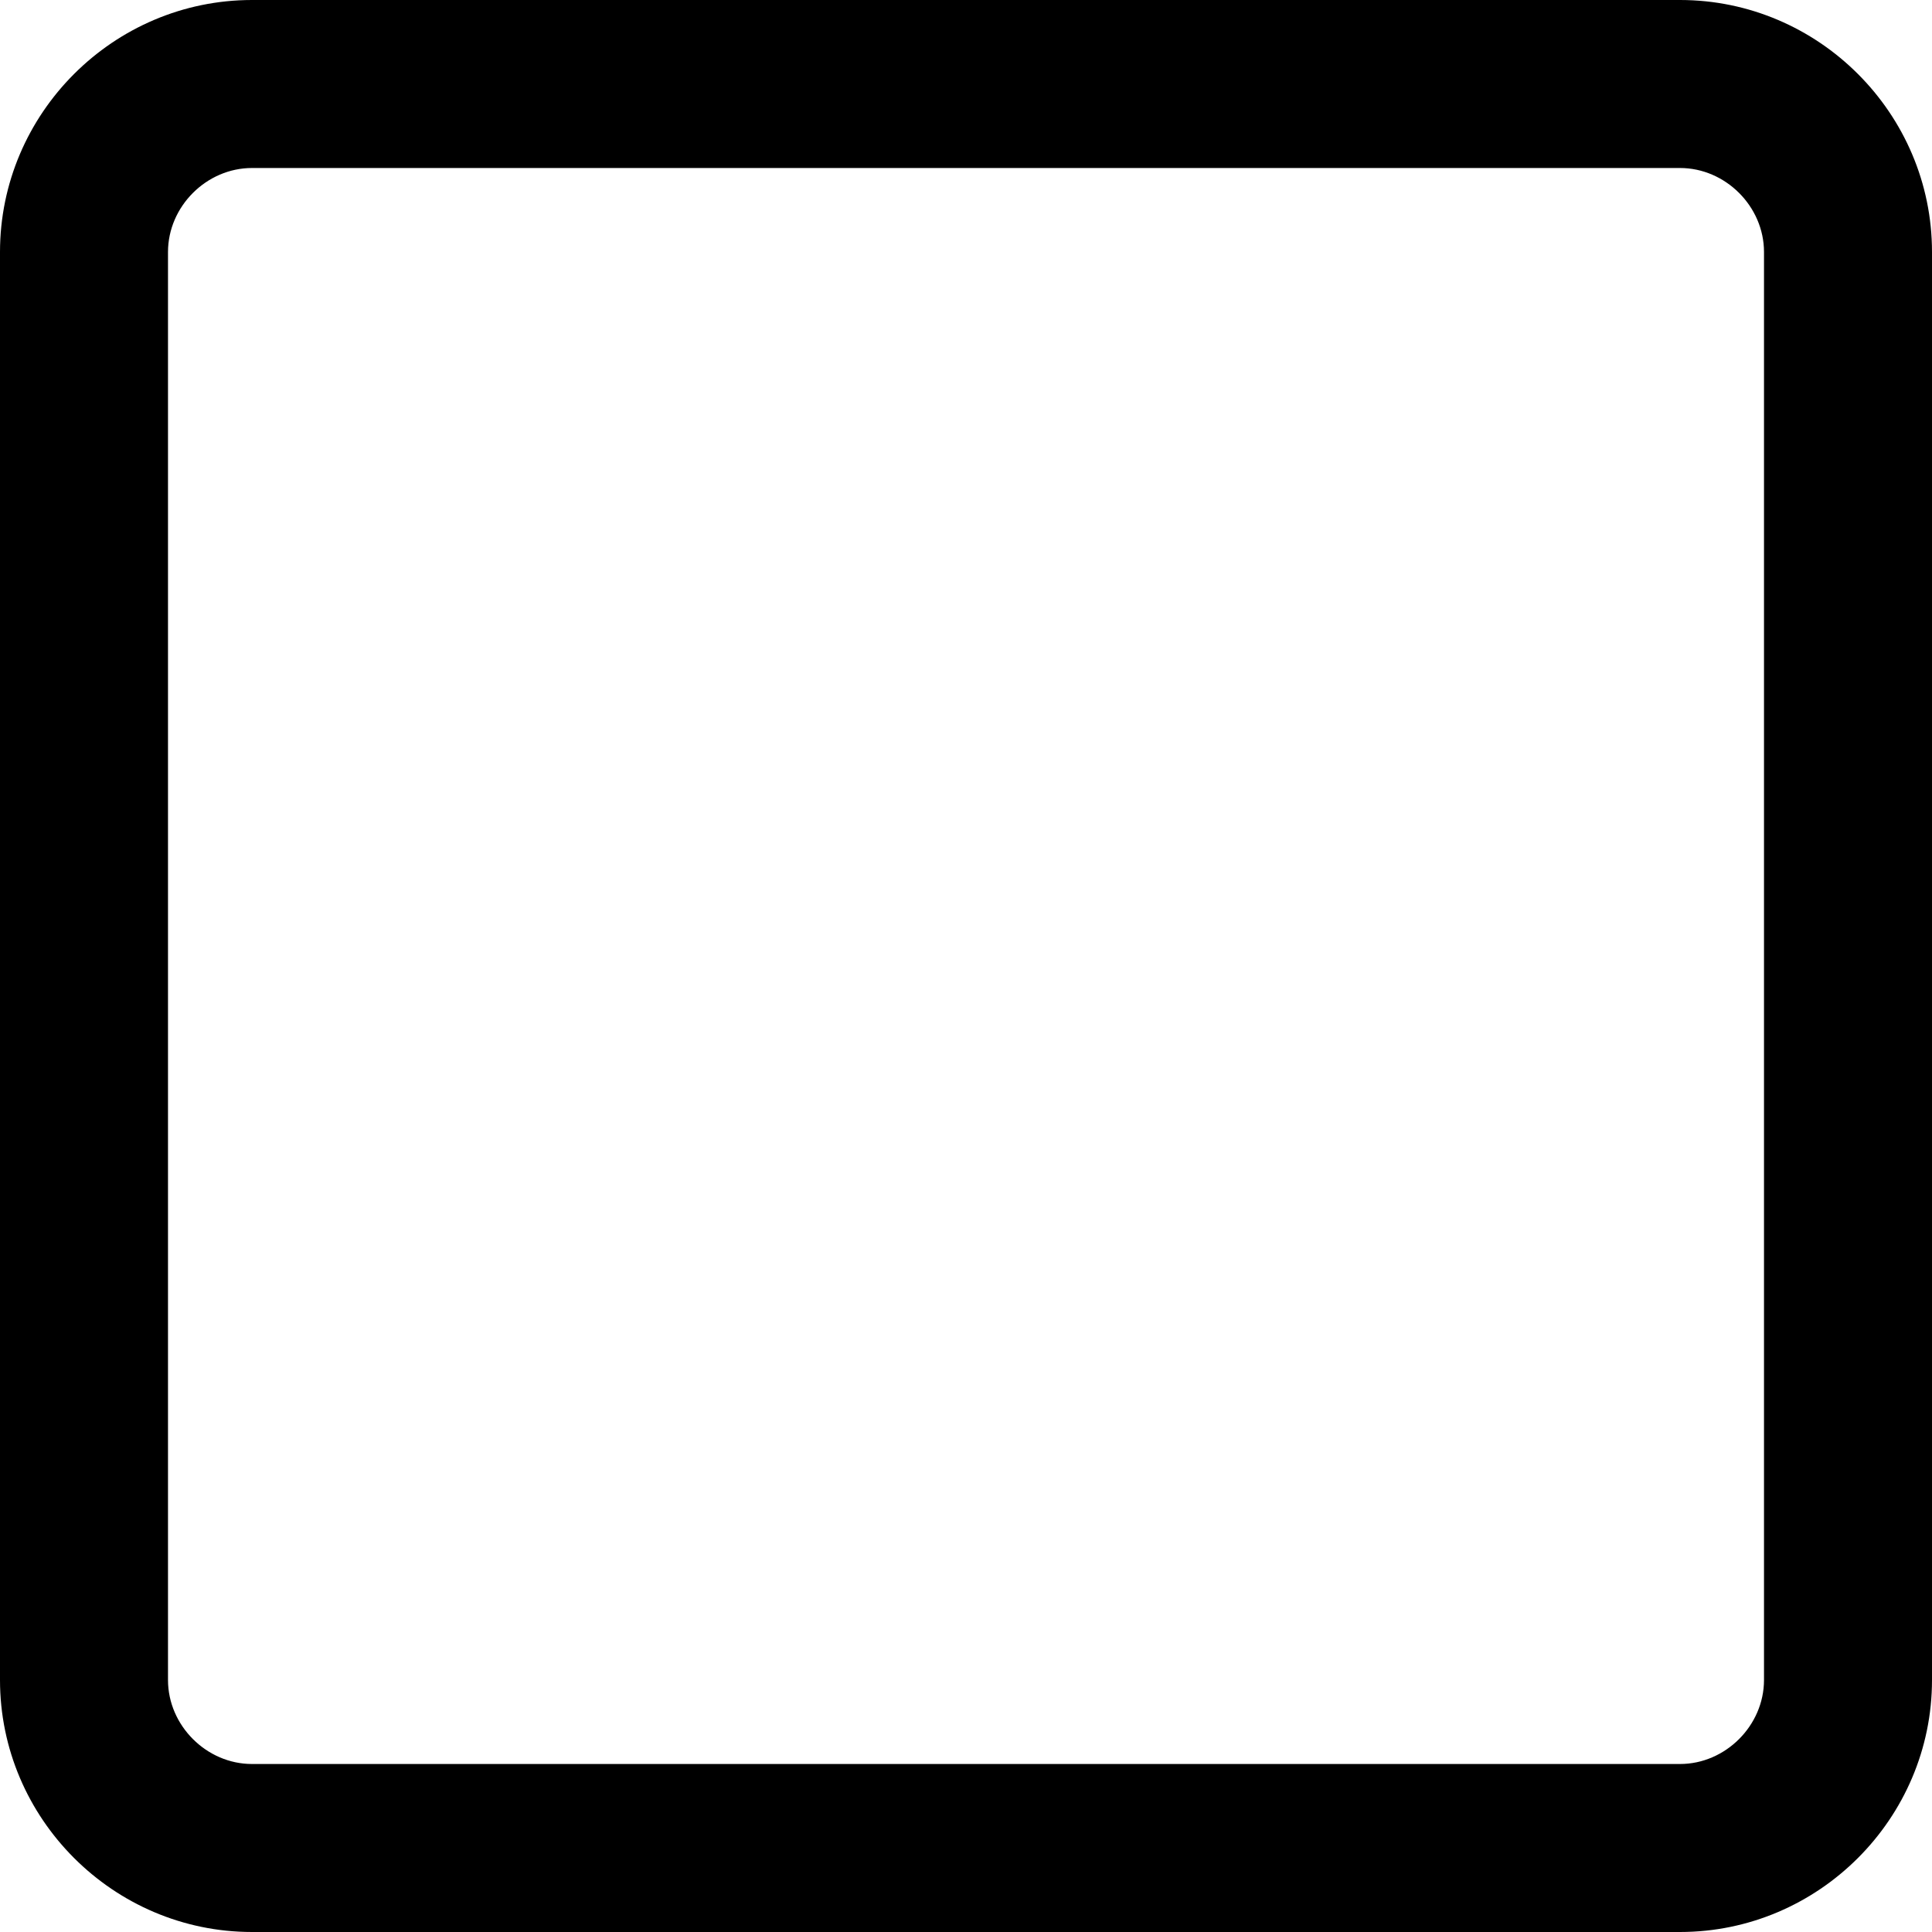
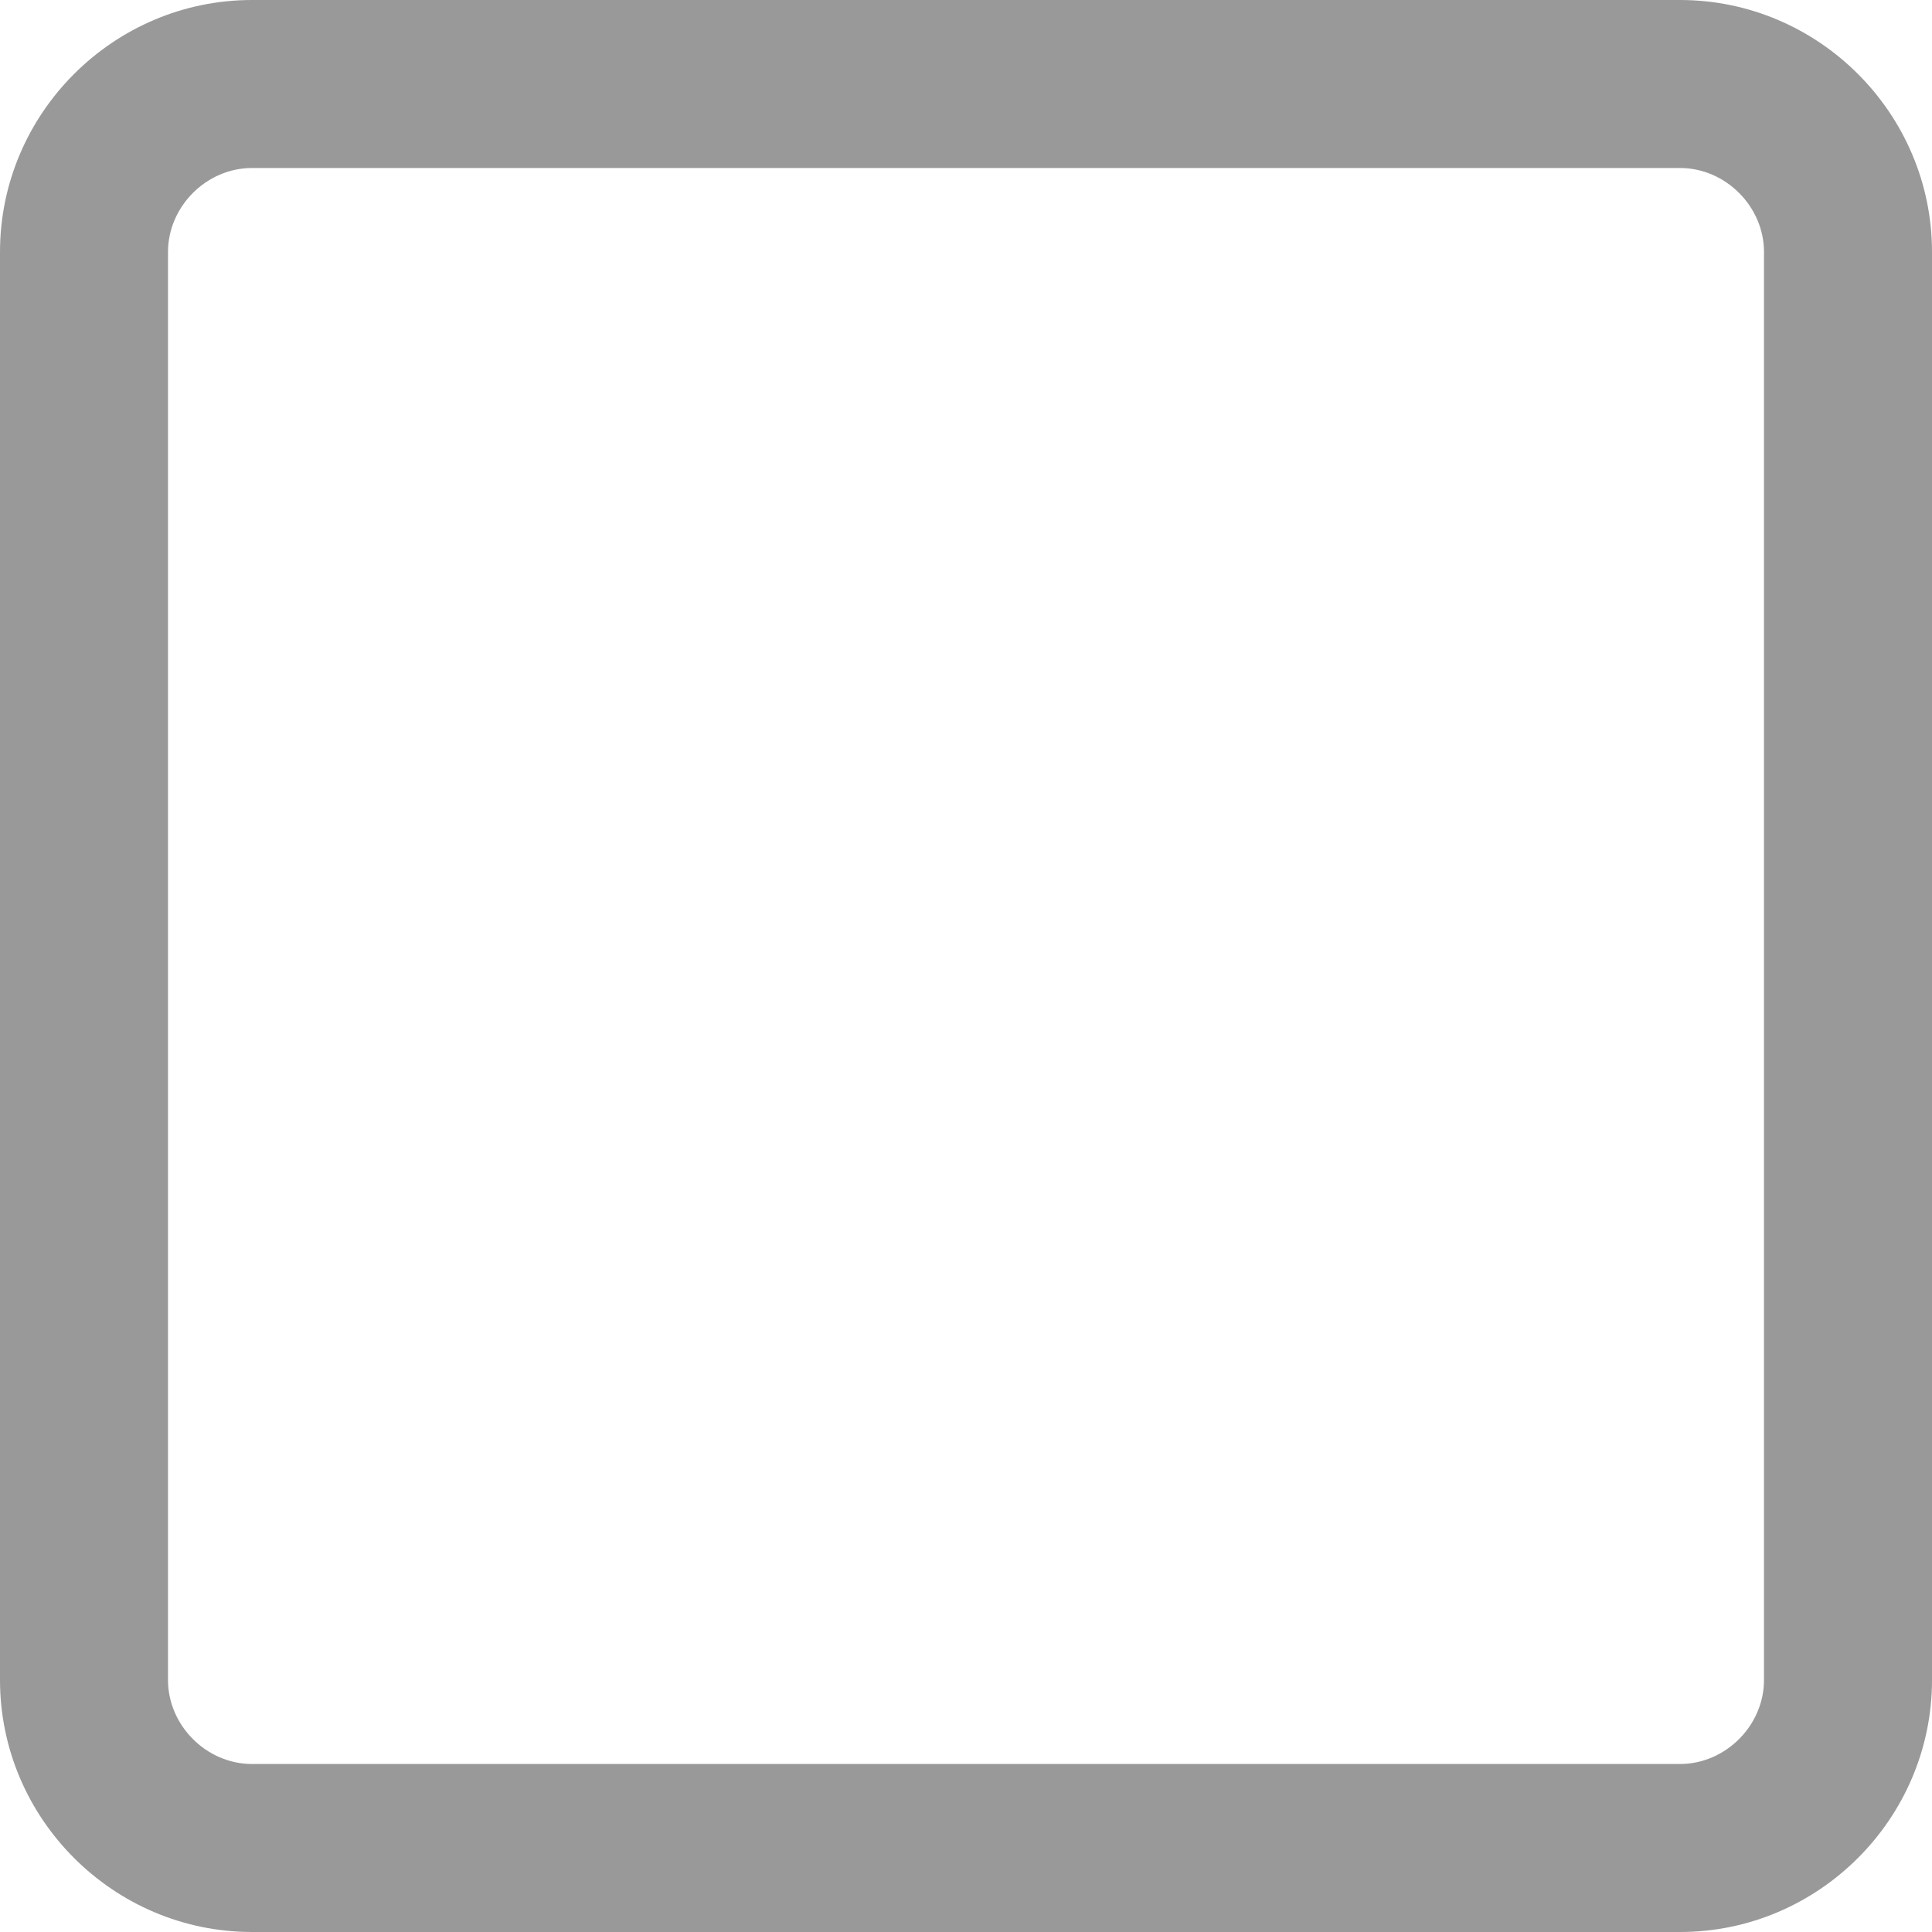
- <svg xmlns="http://www.w3.org/2000/svg" version="1.1" id="Layer_1" x="0px" y="0px" width="23px" height="23px" viewBox="0 0 23 23" enable-background="new 0 0 23 23" xml:space="preserve">
-   <path d="M20,2c0.542,0,1,0.458,1,1v17c0,0.542-0.458,1-1,1H3c-0.542,0-1-0.458-1-1V3c0-0.542,0.458-1,1-1H20 M20,0H3  C1.35,0,0,1.35,0,3v17c0,1.65,1.35,3,3,3h17c1.65,0,3-1.35,3-3V3C23,1.35,21.65,0,20,0L20,0z" />
+ <svg xmlns="http://www.w3.org/2000/svg" version="1.1" x="0px" y="0px" width="23px" height="23px" viewBox="0 0 23 23" enable-background="new 0 0 23 23" xml:space="preserve">
+   <path d="M20,2c0.542,0,1,0.458,1,1v17c0,0.542-0.458,1-1,1H3c-0.542,0-1-0.458-1-1V3c0-0.542,0.458-1,1-1H20 M20,0H3  C1.35,0,0,1.35,0,3v17c0,1.65,1.35,3,3,3h17c1.65,0,3-1.35,3-3V3C23,1.35,21.65,0,20,0L20,0z" fill="#999999" />
</svg>
